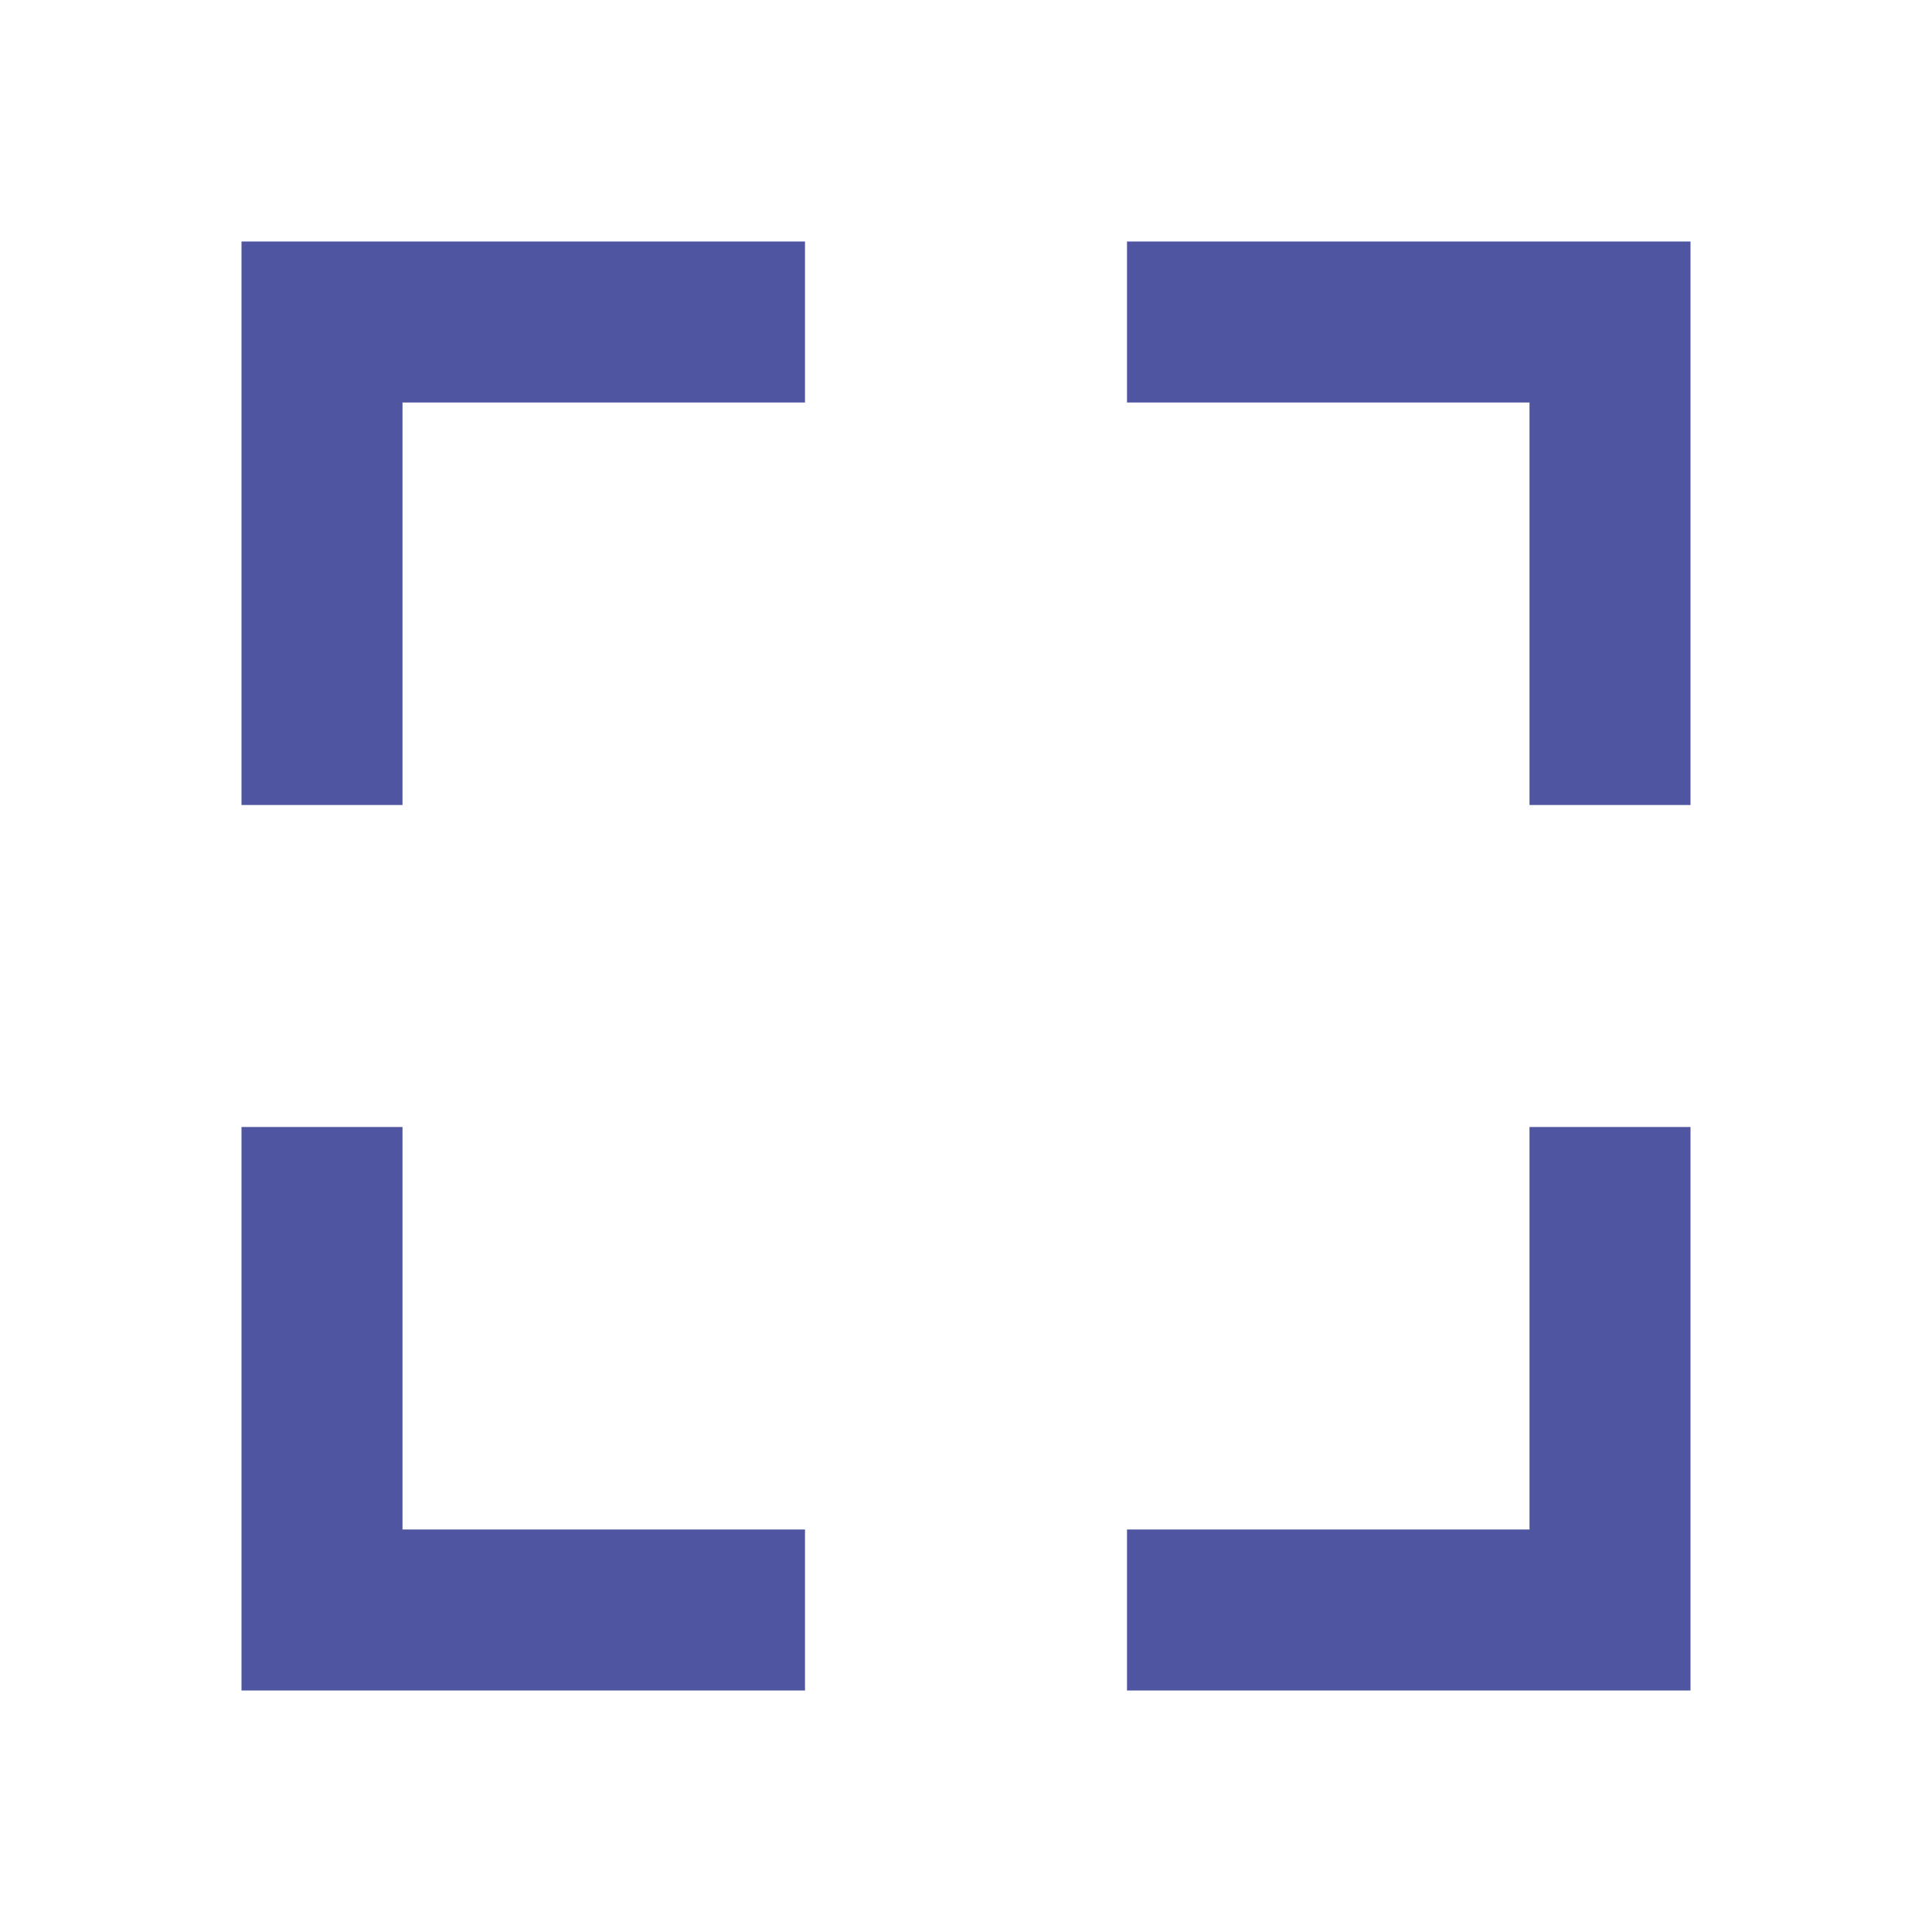
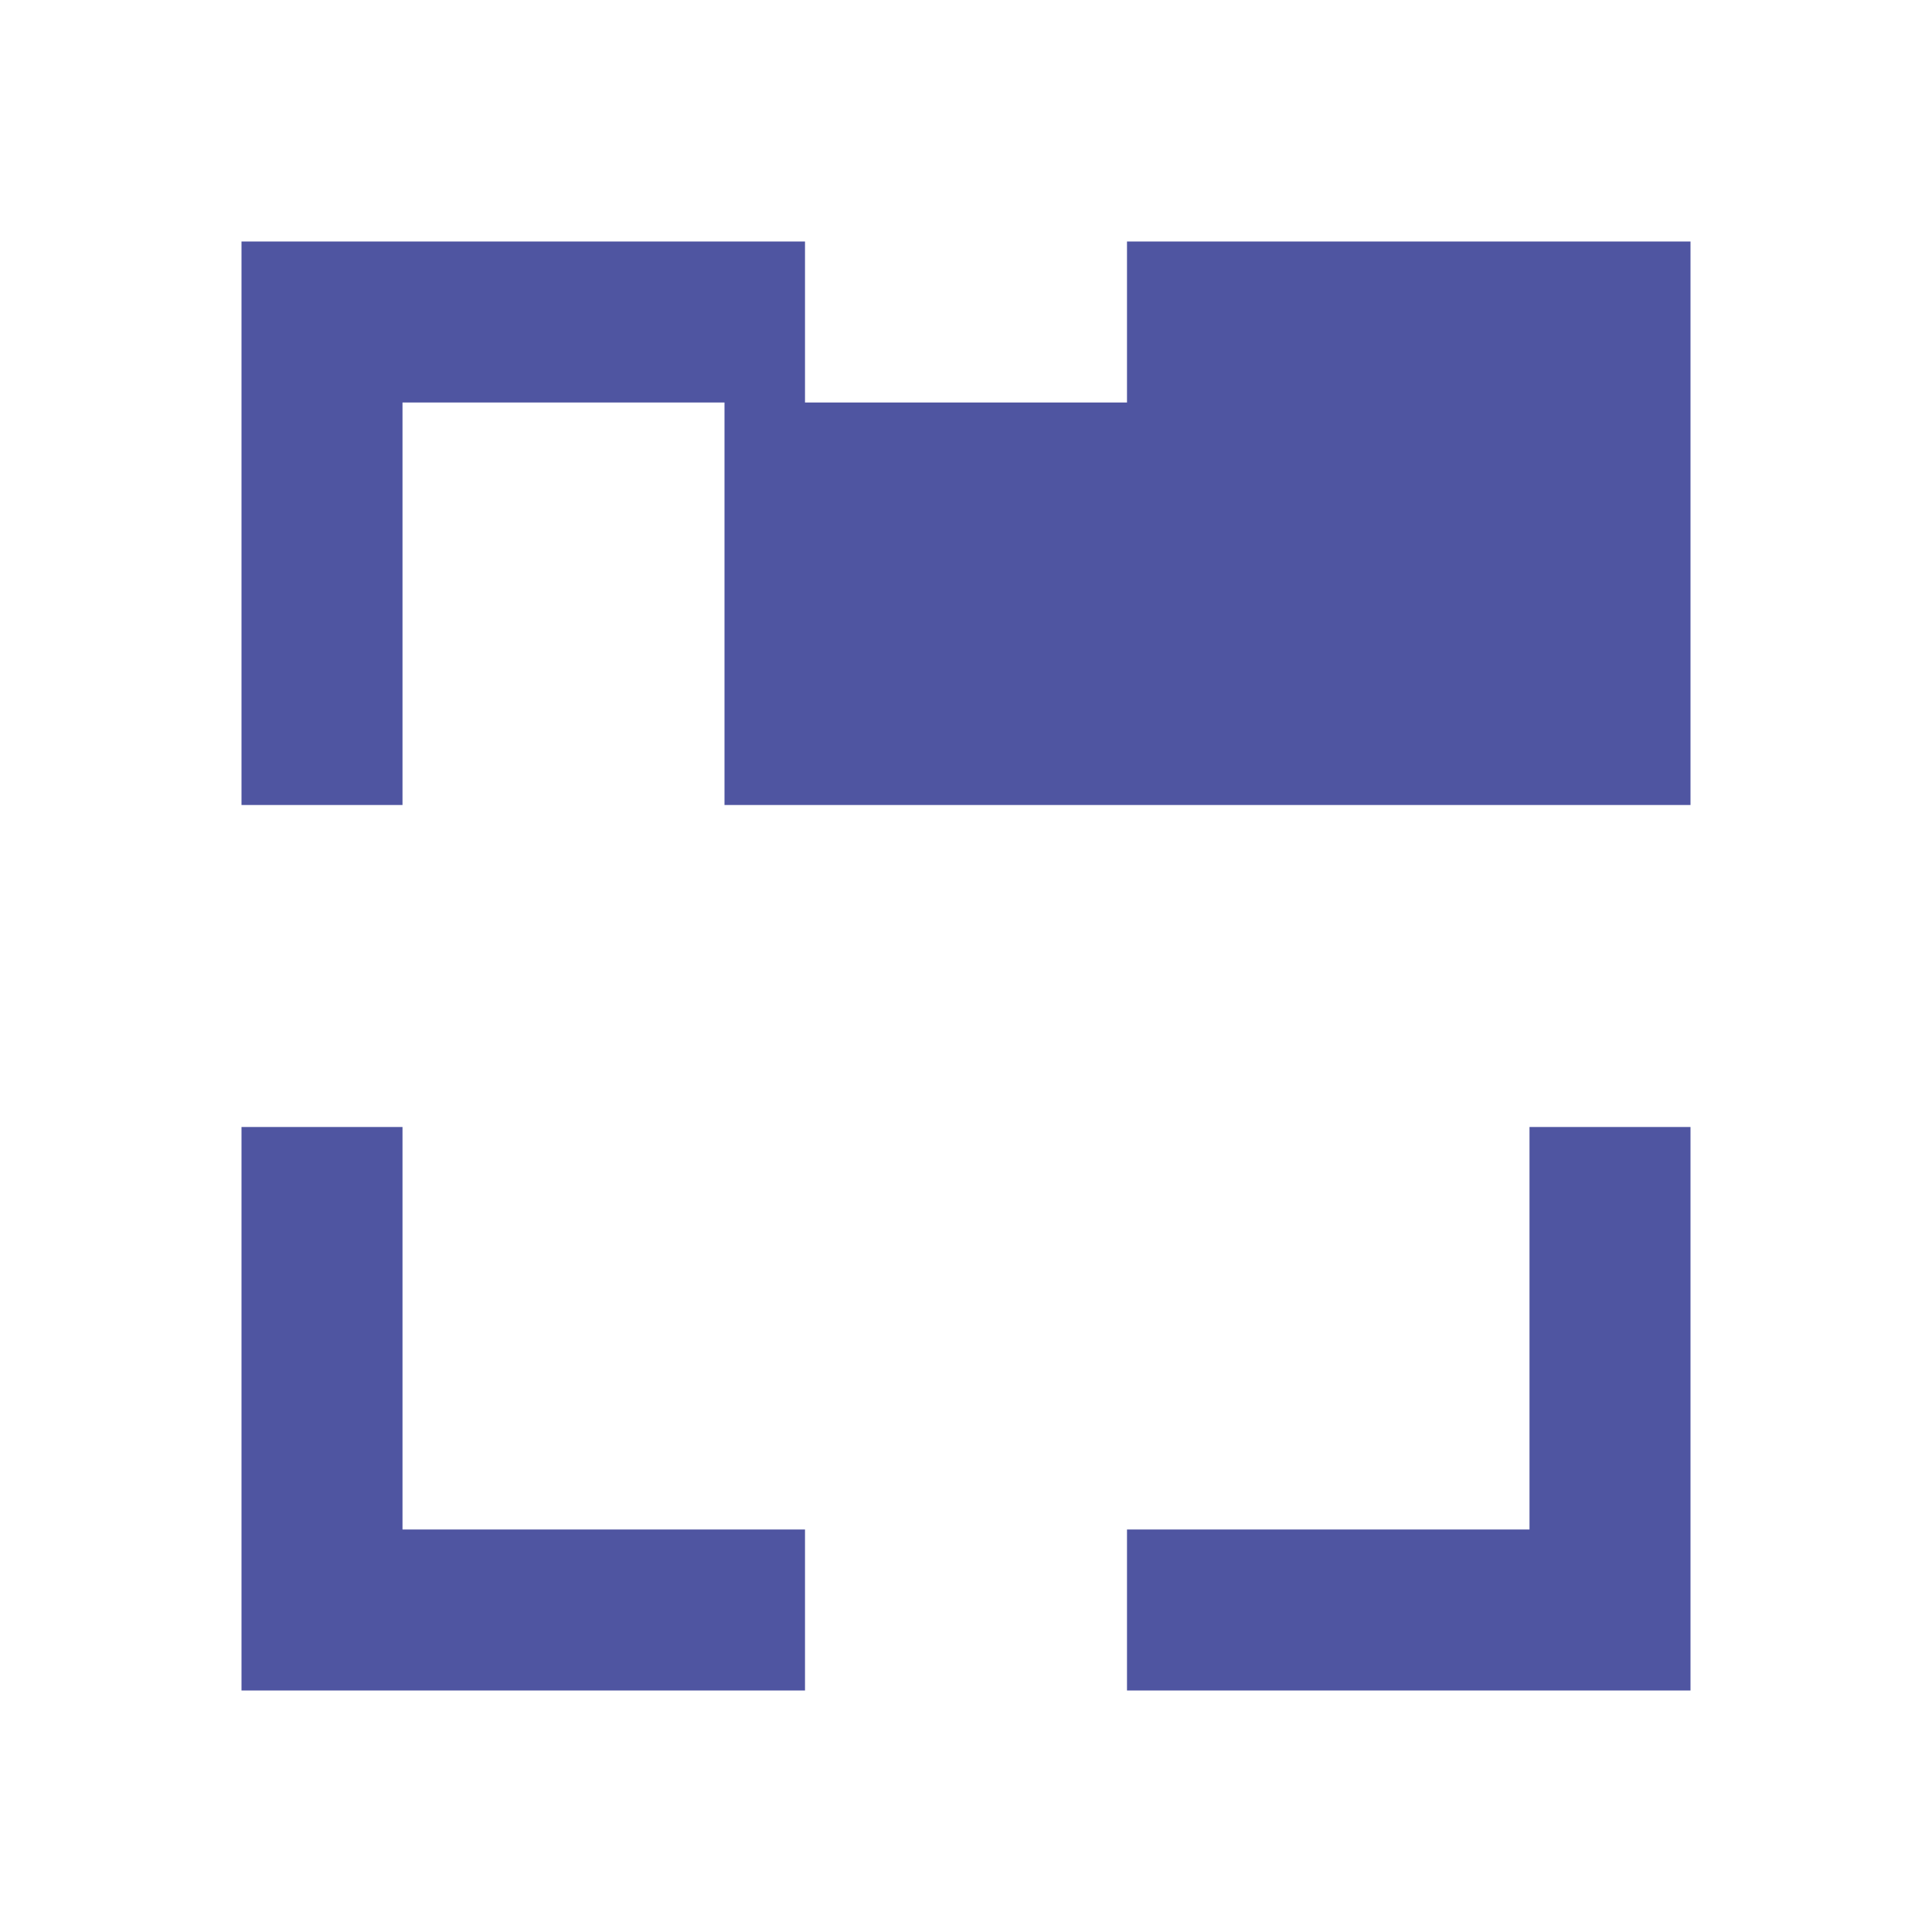
<svg xmlns="http://www.w3.org/2000/svg" width="24" height="24" viewBox="0 0 24 24" fill="none">
-   <path d="M5 5H10V3H3V10H5V5ZM10 19H5V14H3V21H10V19ZM21 14H19V19H14V21H21V14ZM19 10H21V3H14V5H19V10Z" fill="#4F55A1" />
+   <path d="M5 5H10V3H3V10H5V5ZM10 19H5V14H3V21H10V19ZM21 14H19V19H14V21H21V14ZM19 10H21V3H14V5H1 9V10Z" fill="#4F55A1" />
</svg>
